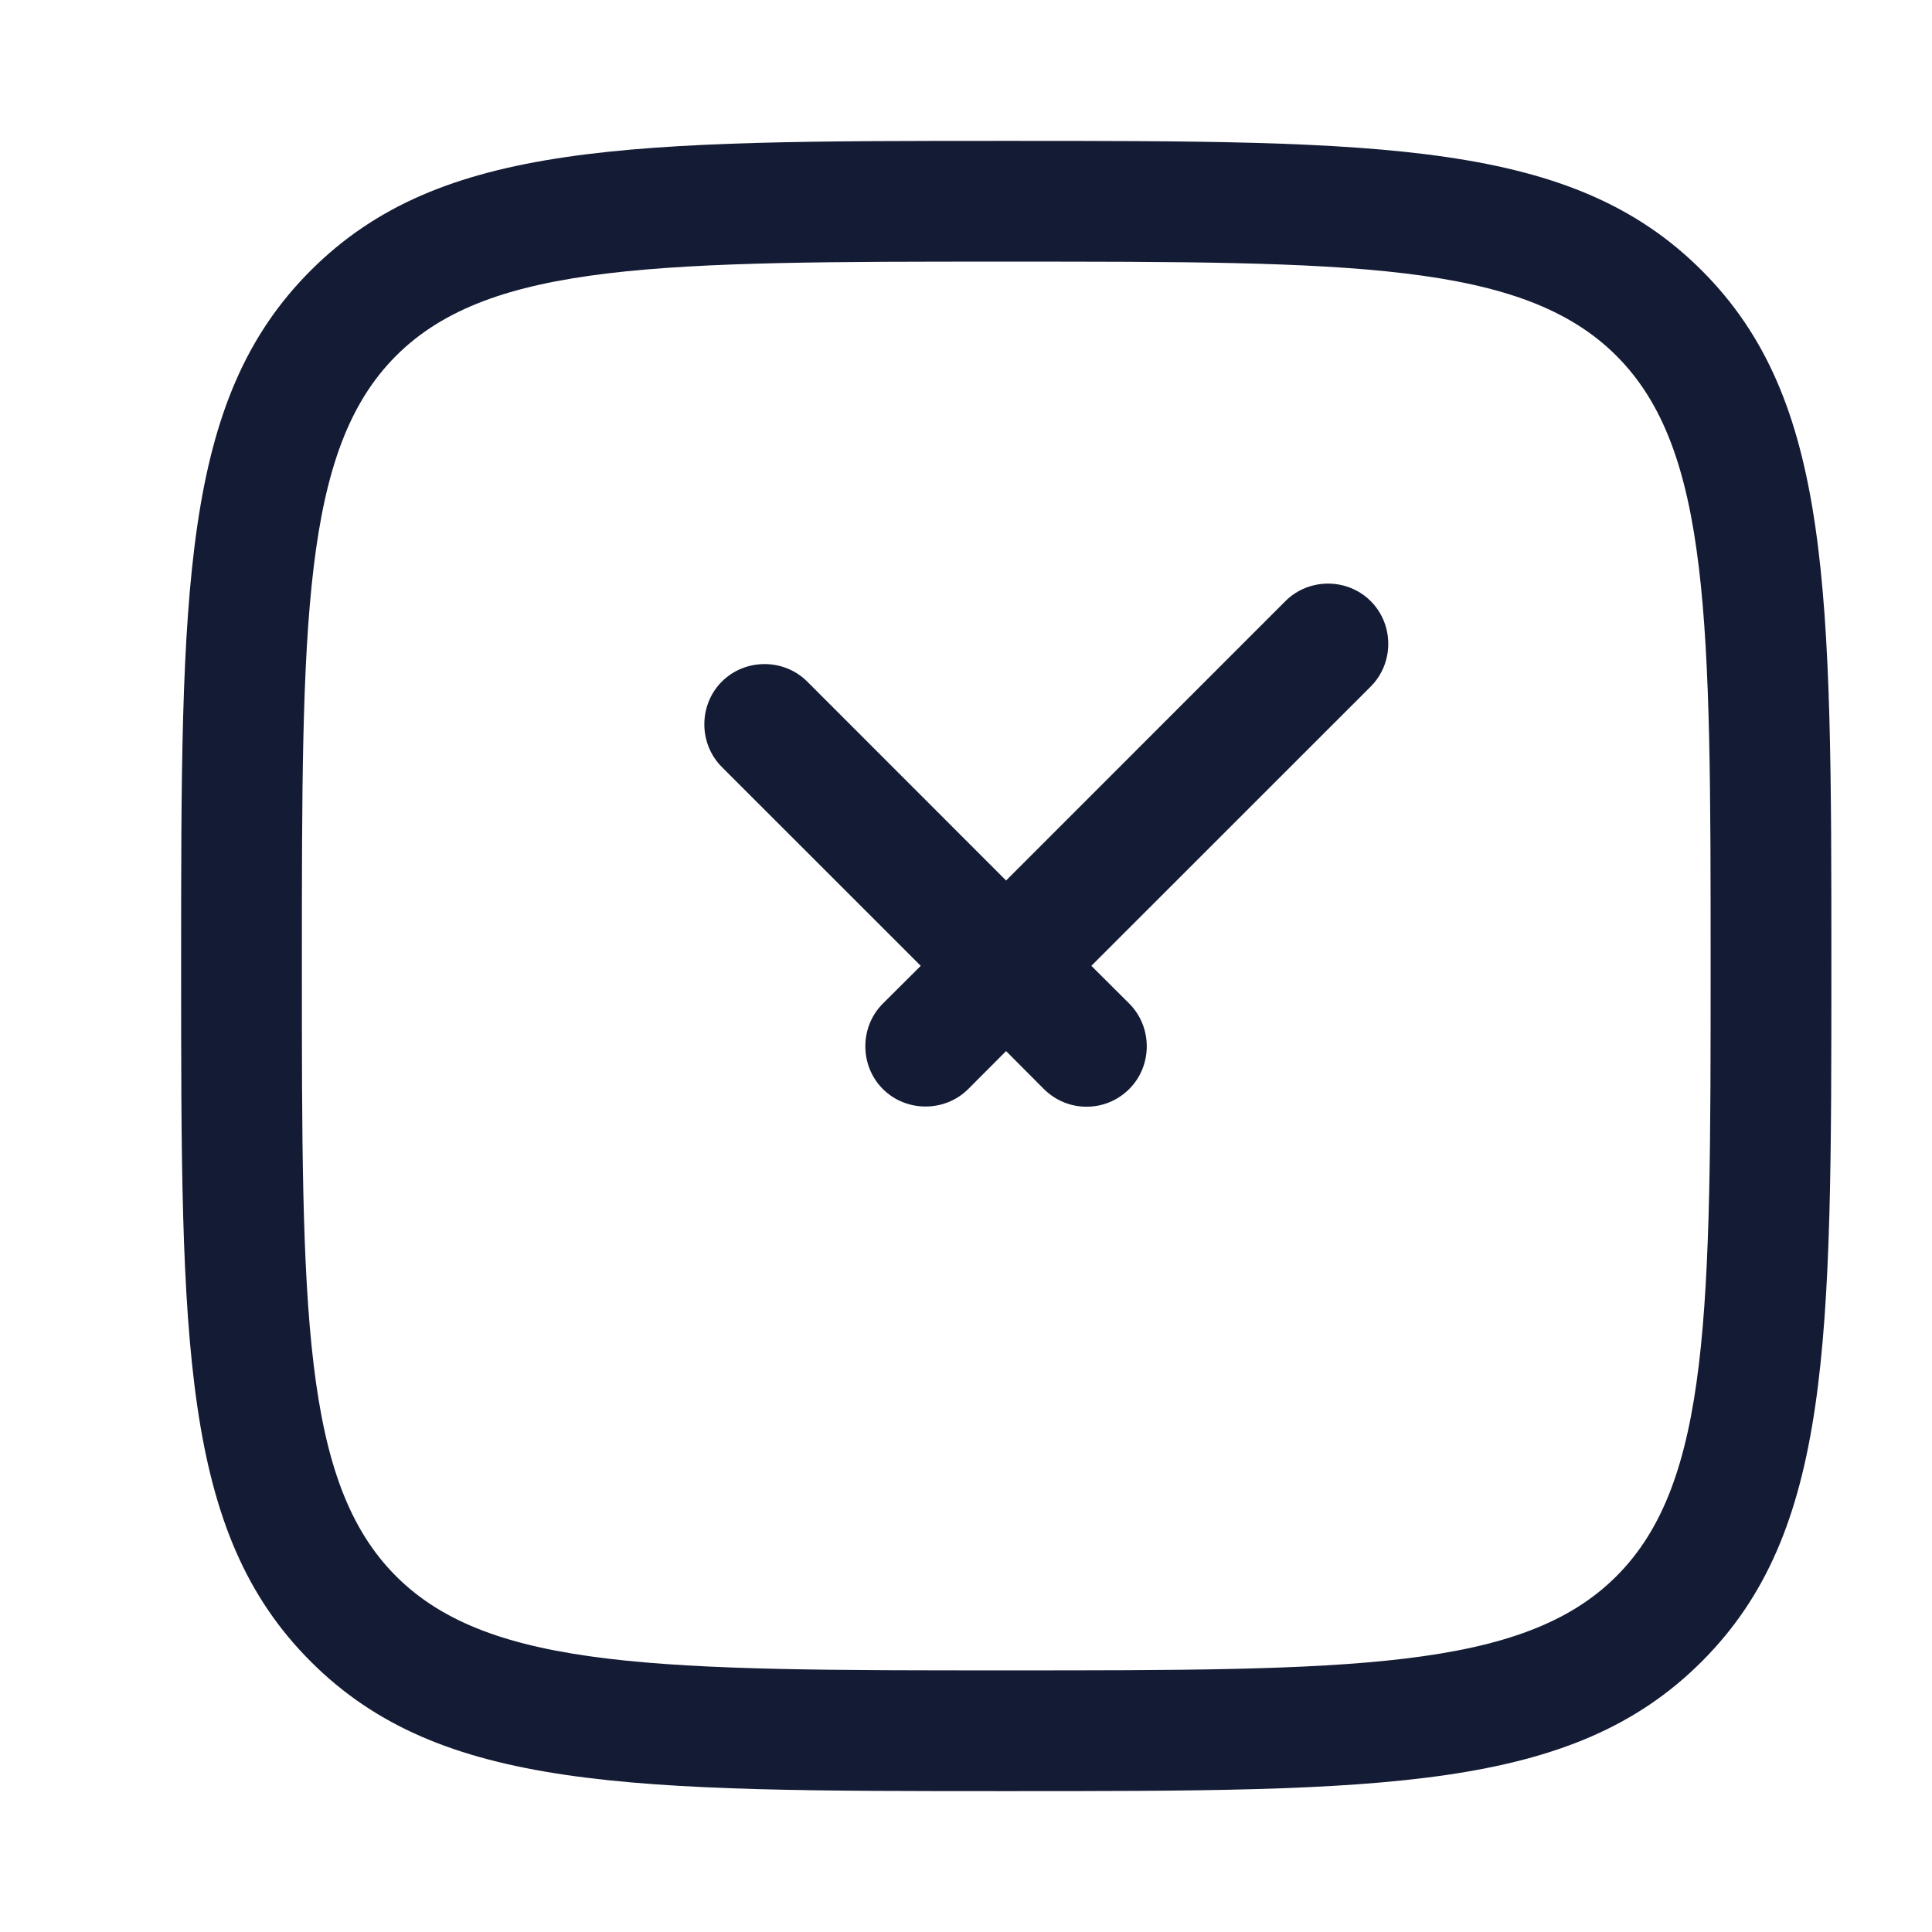
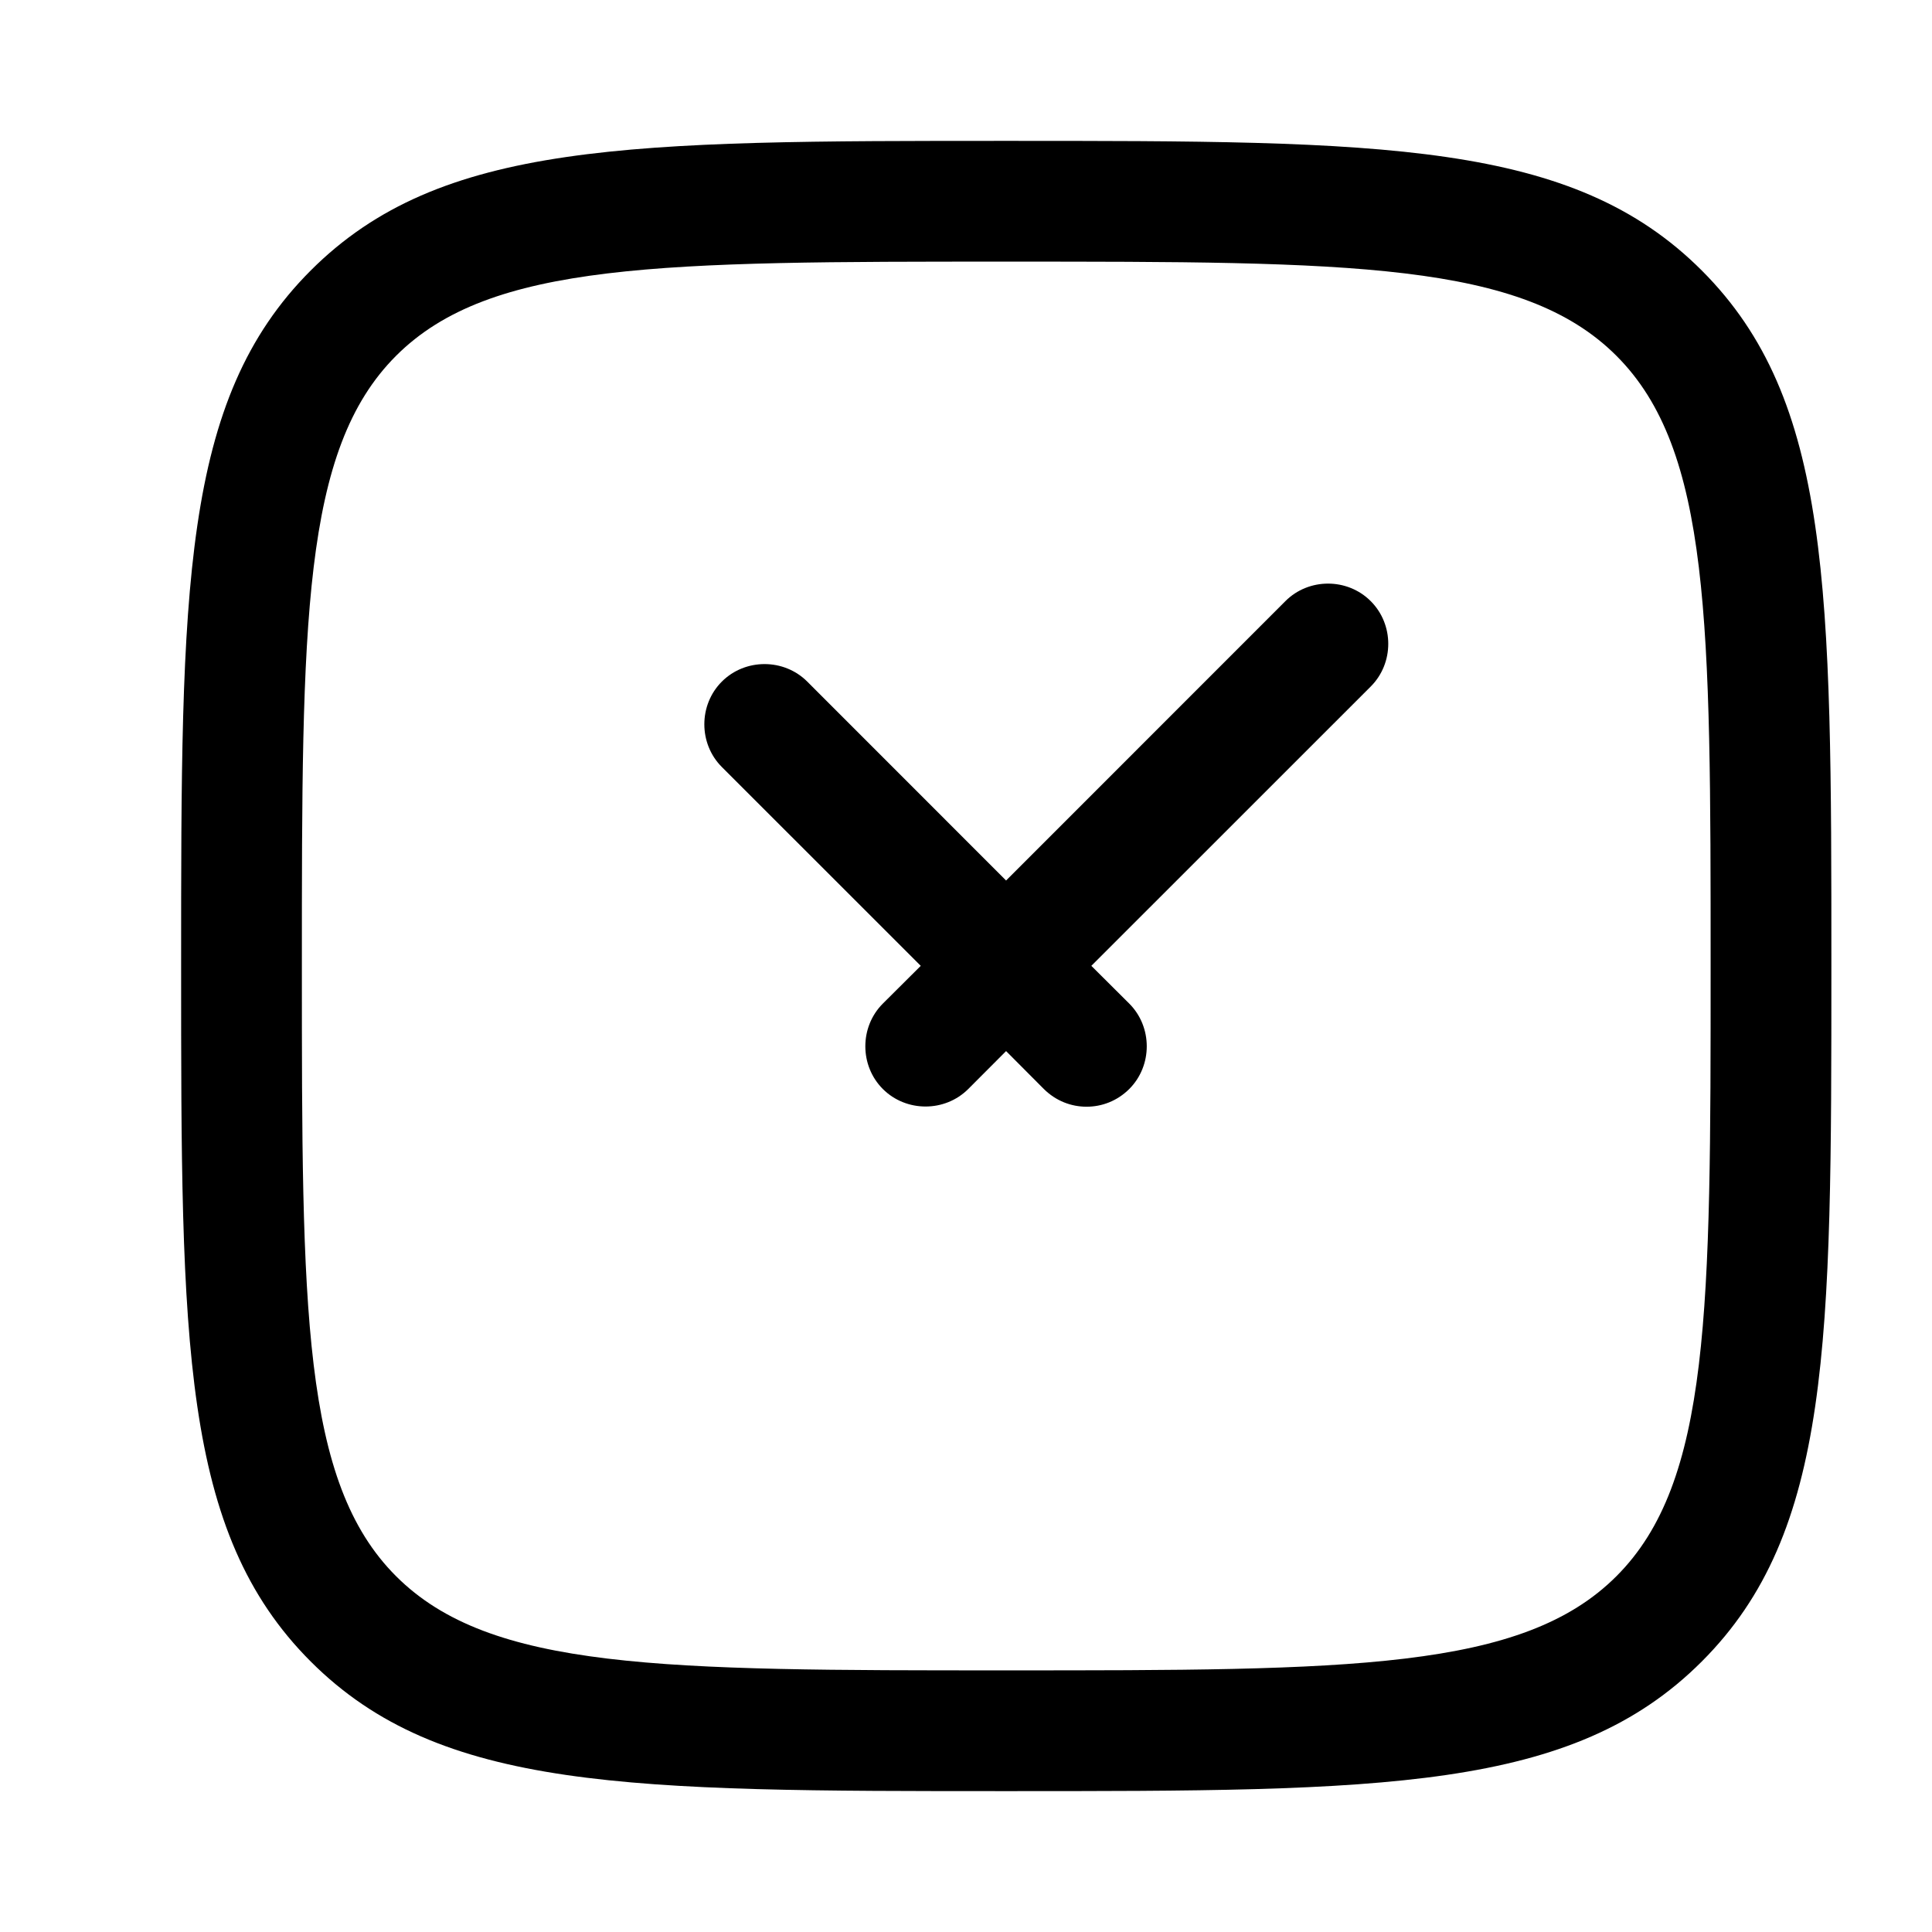
<svg xmlns="http://www.w3.org/2000/svg" viewBox="0 0 24 24" width="24" height="24" color="#000000" fill="currentColor">
  <defs />
-   <path fill="#141B34" d="M3.86,20.64 C2.25,19.03 2.25,16.68 2.25,12 L2.25,12 C2.25,7.32 2.25,4.97 3.86,3.36 C5.47,1.75 7.82,1.75 12.5,1.75 C17.18,1.75 19.53,1.75 21.14,3.36 C22.75,4.97 22.75,7.32 22.75,12 L22.75,12 C22.75,16.68 22.75,19.03 21.14,20.64 C19.53,22.25 17.18,22.25 12.5,22.25 C7.82,22.25 5.47,22.25 3.86,20.64 Z M12.5,3.25 C8.23,3.25 6.09,3.25 4.92,4.42 C3.75,5.59 3.75,7.73 3.75,12 L3.75,12 C3.75,16.27 3.75,18.41 4.92,19.58 C6.09,20.75 8.23,20.75 12.5,20.75 C16.77,20.75 18.91,20.75 20.08,19.58 C21.25,18.41 21.25,16.27 21.25,12 L21.25,12 C21.25,7.73 21.25,5.59 20.08,4.42 C18.91,3.25 16.77,3.25 12.5,3.25 Z M12.967,13.528 L12.498,13.057 L12.028,13.528 C11.738,13.818 11.257,13.818 10.967,13.528 C10.677,13.238 10.677,12.757 10.967,12.467 L11.438,11.998 L8.967,9.528 C8.677,9.238 8.677,8.757 8.967,8.467 C9.257,8.177 9.738,8.177 10.028,8.467 L12.498,10.938 L15.967,7.468 C16.257,7.177 16.738,7.177 17.028,7.468 C17.318,7.758 17.318,8.238 17.028,8.528 L13.557,11.998 L14.028,12.467 C14.318,12.757 14.318,13.238 14.028,13.528 C13.878,13.677 13.688,13.748 13.498,13.748 C13.307,13.748 13.118,13.677 12.967,13.528 Z" />
+   <path fill="currentColor" d="M3.86,20.64 C2.25,19.03 2.25,16.68 2.25,12 L2.25,12 C2.25,7.32 2.25,4.97 3.86,3.36 C5.47,1.75 7.82,1.75 12.5,1.75 C17.18,1.75 19.53,1.75 21.14,3.36 C22.75,4.97 22.75,7.32 22.75,12 L22.75,12 C22.75,16.68 22.75,19.03 21.14,20.64 C19.53,22.25 17.18,22.25 12.5,22.25 C7.82,22.25 5.47,22.25 3.86,20.64 Z M12.5,3.25 C8.23,3.25 6.09,3.25 4.92,4.42 C3.75,5.59 3.75,7.73 3.75,12 L3.75,12 C3.75,16.27 3.75,18.41 4.92,19.58 C6.09,20.75 8.23,20.75 12.5,20.75 C16.77,20.75 18.91,20.75 20.08,19.58 C21.25,18.41 21.25,16.27 21.25,12 L21.25,12 C21.25,7.73 21.25,5.59 20.08,4.42 C18.91,3.25 16.77,3.25 12.5,3.25 Z M12.967,13.528 L12.498,13.057 L12.028,13.528 C11.738,13.818 11.257,13.818 10.967,13.528 C10.677,13.238 10.677,12.757 10.967,12.467 L11.438,11.998 L8.967,9.528 C8.677,9.238 8.677,8.757 8.967,8.467 C9.257,8.177 9.738,8.177 10.028,8.467 L12.498,10.938 L15.967,7.468 C16.257,7.177 16.738,7.177 17.028,7.468 C17.318,7.758 17.318,8.238 17.028,8.528 L13.557,11.998 L14.028,12.467 C14.318,12.757 14.318,13.238 14.028,13.528 C13.878,13.677 13.688,13.748 13.498,13.748 C13.307,13.748 13.118,13.677 12.967,13.528 Z" />
</svg>
